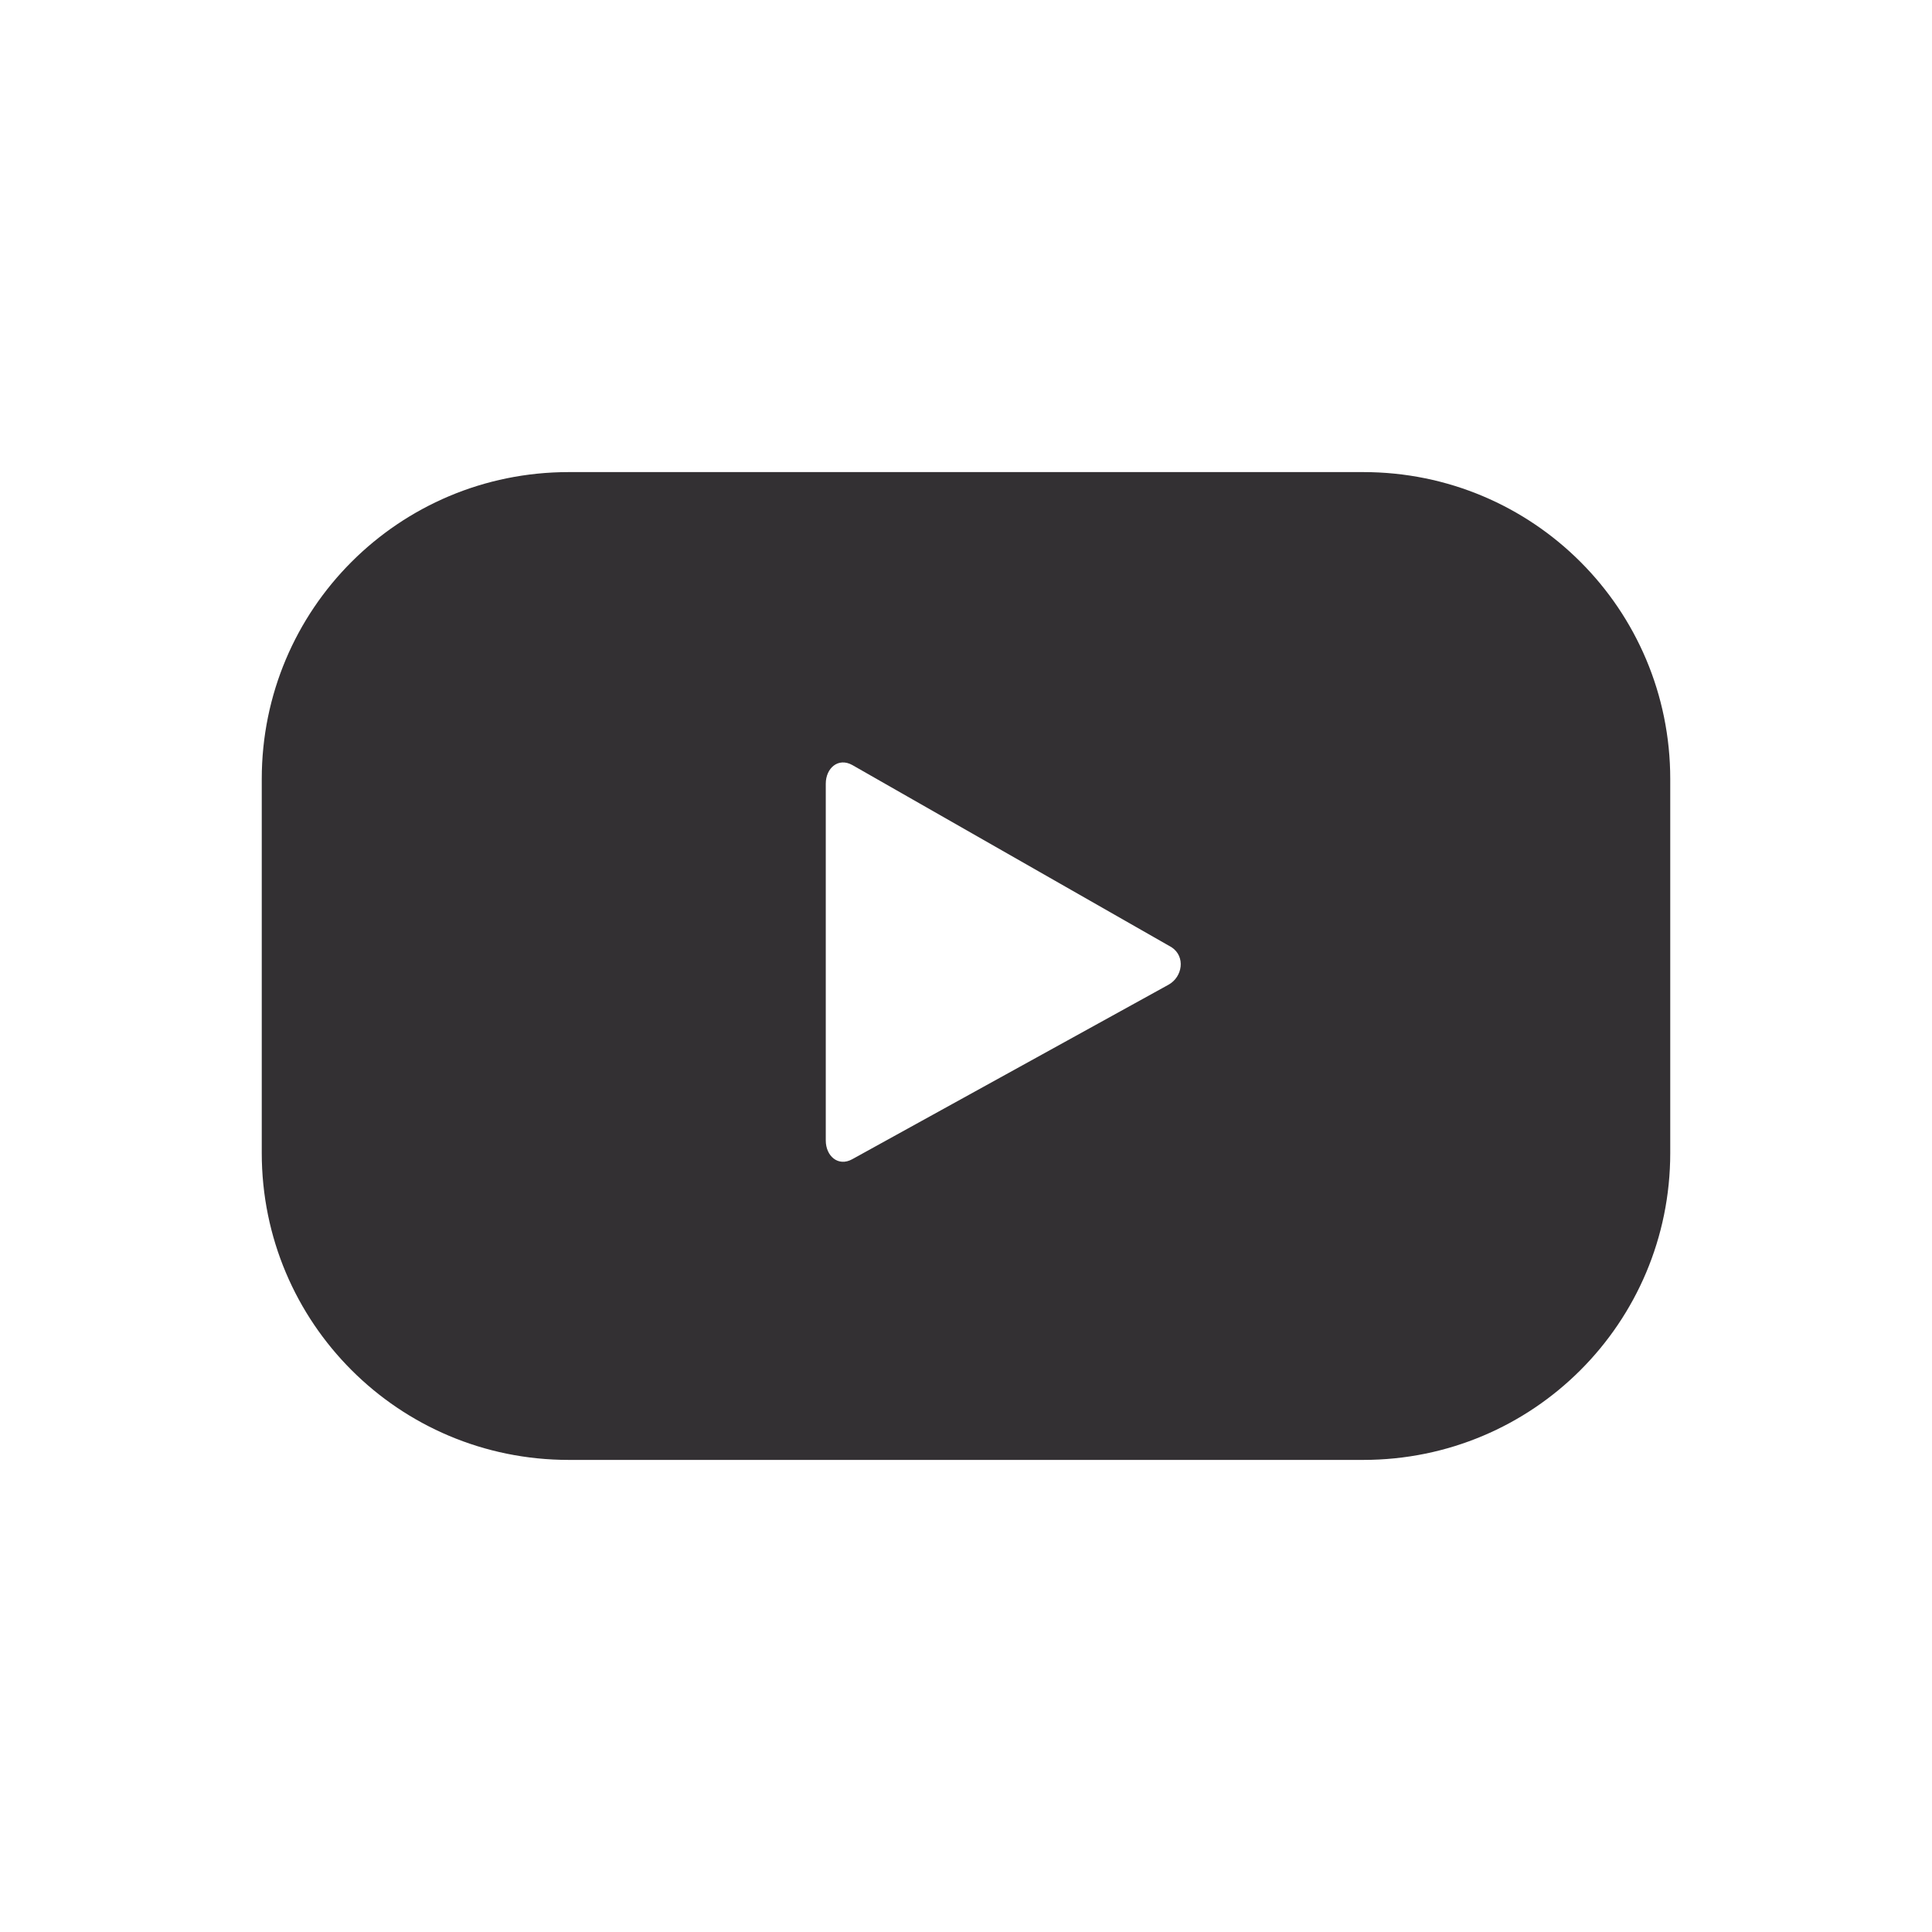
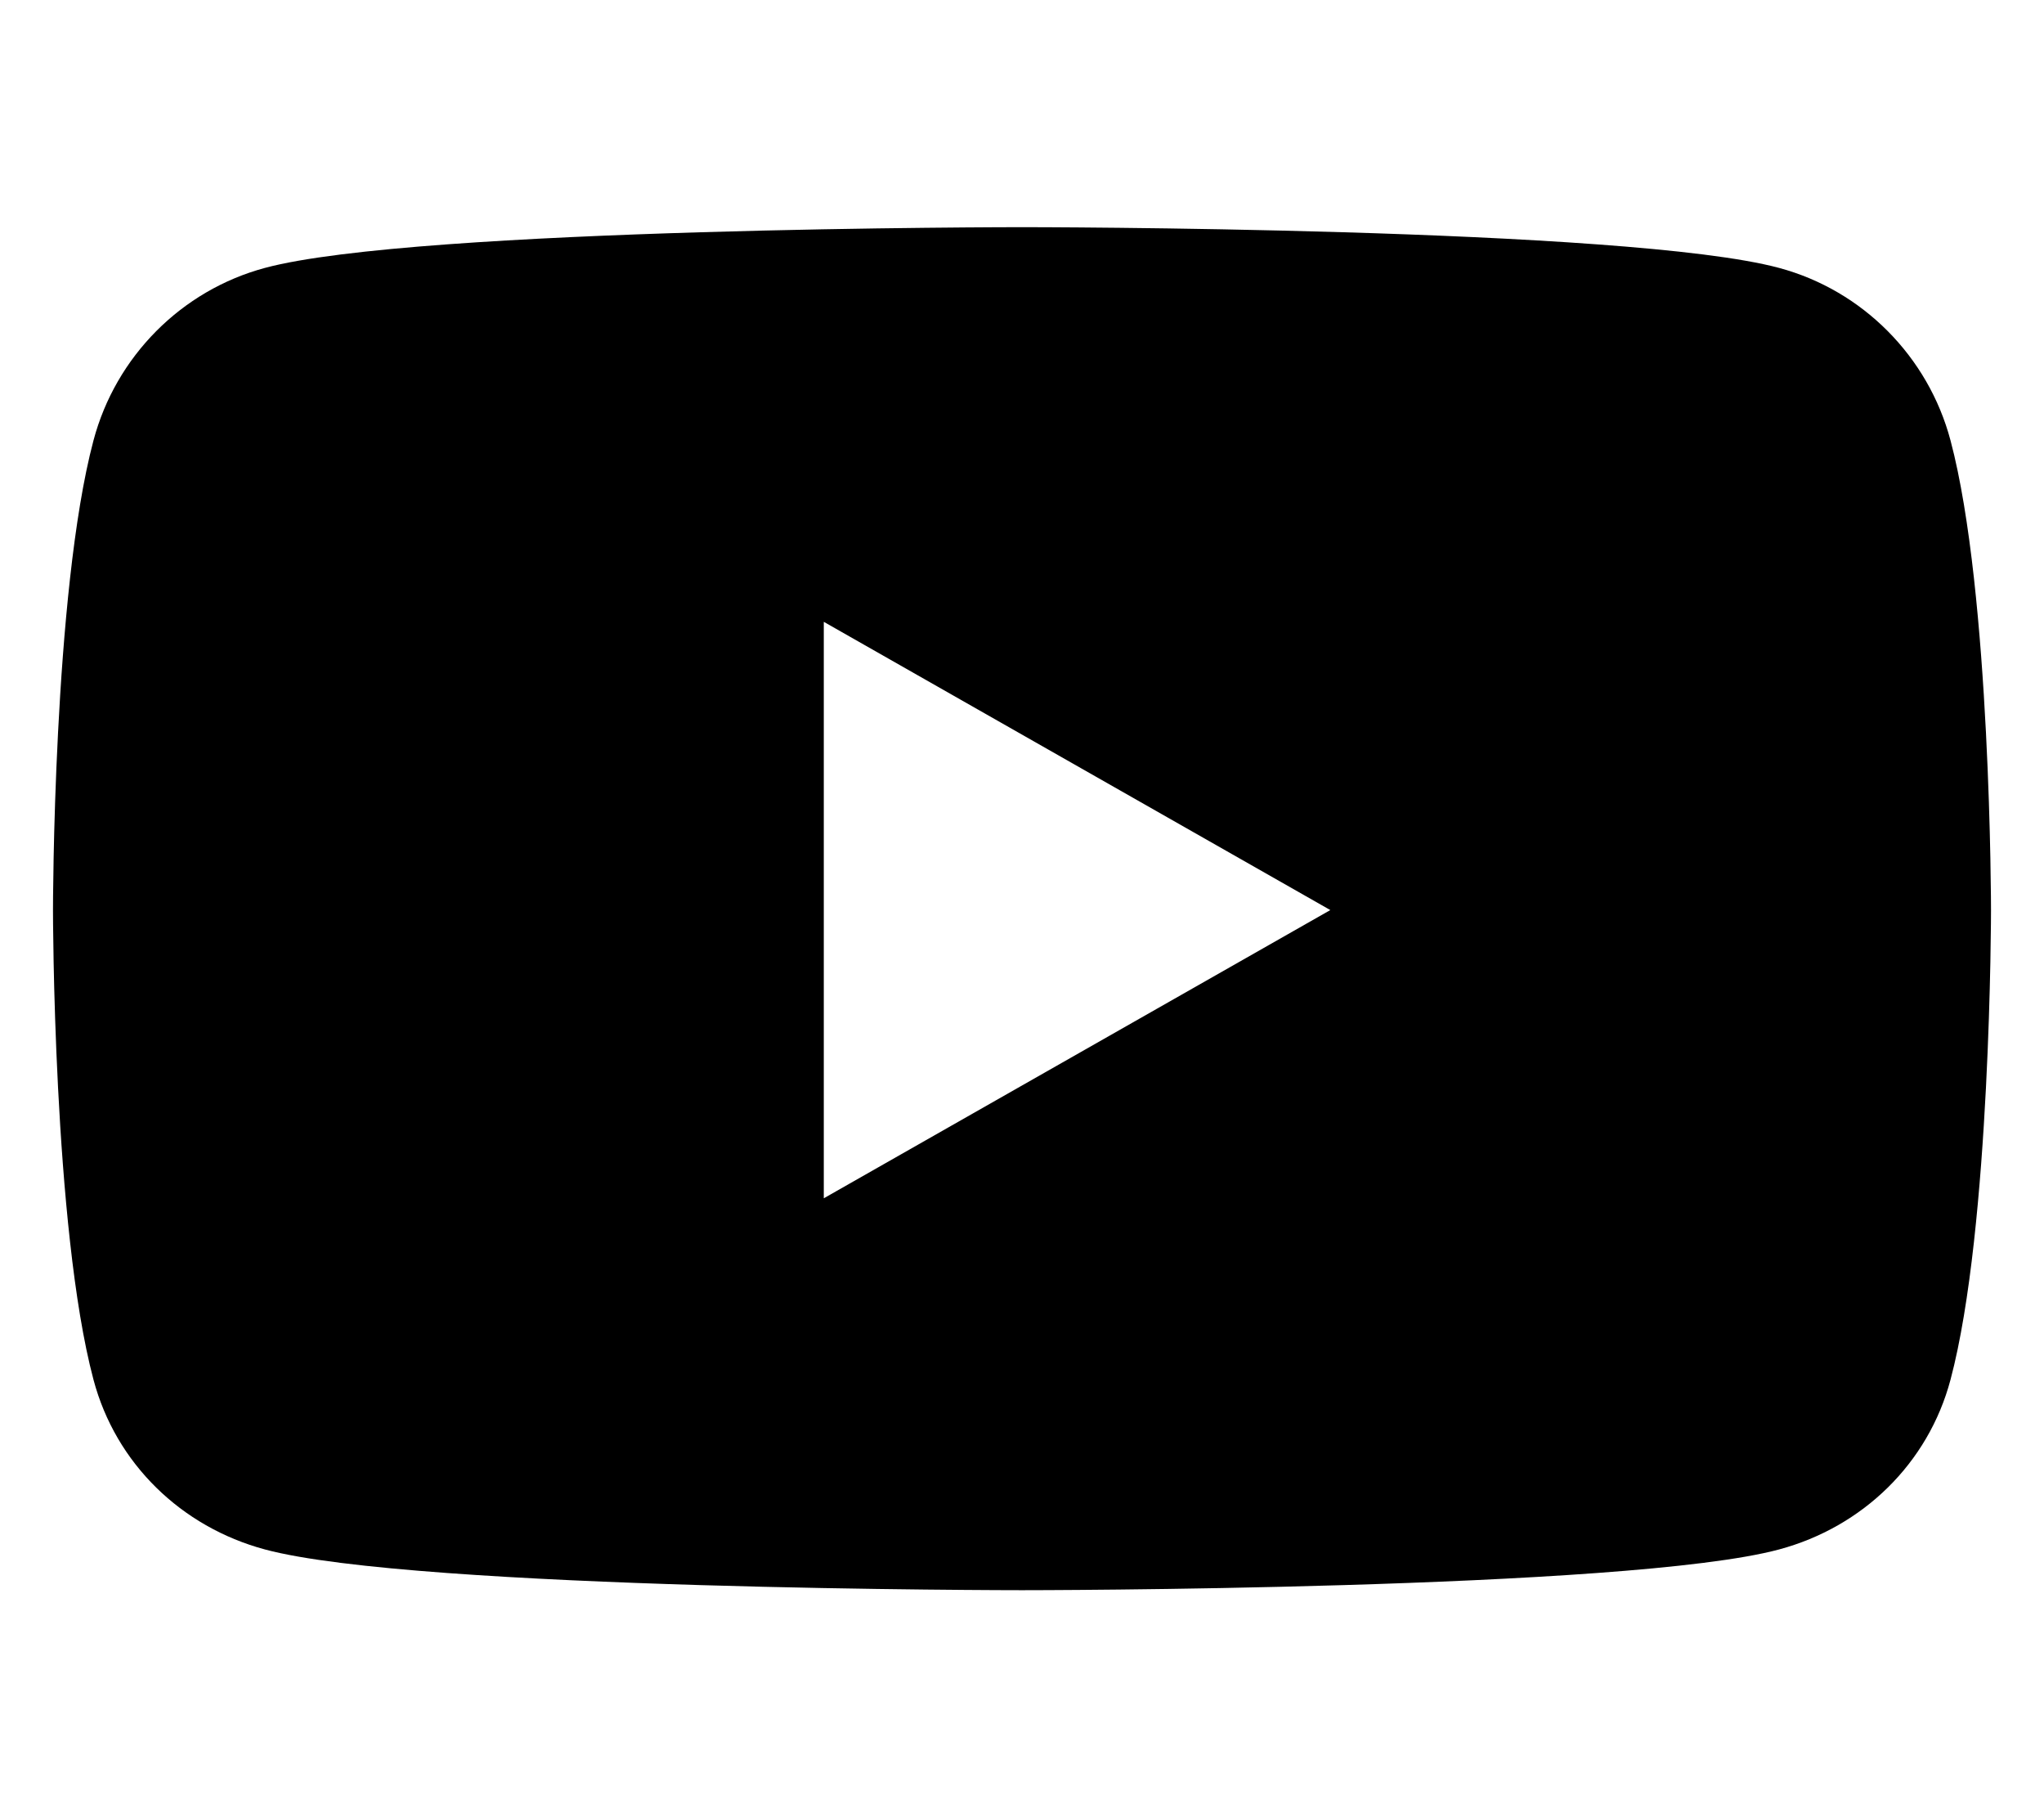
- <svg xmlns="http://www.w3.org/2000/svg" enable-background="new 0 0 124 124" viewBox="0 0 124 124" id="youtube">
-   <path fill="#333033" d="M107.2,50c0-10.9-8.8-19.7-19.7-19.7h-51c-10.9,0-19.7,8.8-19.7,19.7V74     c0,10.9,8.8,19.7,19.7,19.7h51c10.9,0,19.7-8.8,19.7-19.7V50z M75,63.2L54.7,74.4c-0.9,0.5-1.7-0.2-1.7-1.2V50.3     c0-1,0.8-1.7,1.7-1.2l20.5,11.7C76.1,61.4,75.9,62.7,75,63.2z" />
+ <svg xmlns="http://www.w3.org/2000/svg" viewBox="0 0 576 512">
+   <path d="M549.655 124.083c-6.281-23.65-24.787-42.276-48.284-48.597C458.781 64 288 64 288 64S117.22 64 74.629 75.486c-23.497 6.322-42.003 24.947-48.284 48.597-11.412 42.867-11.412 132.305-11.412 132.305s0 89.438 11.412 132.305c6.281 23.65 24.787 41.5 48.284 47.821C117.22 448 288 448 288 448s170.78 0 213.371-11.486c23.497-6.321 42.003-24.171 48.284-47.821 11.412-42.867 11.412-132.305 11.412-132.305s0-89.438-11.412-132.305zm-317.51 213.508V175.185l142.739 81.205-142.739 81.201z" />
</svg>
